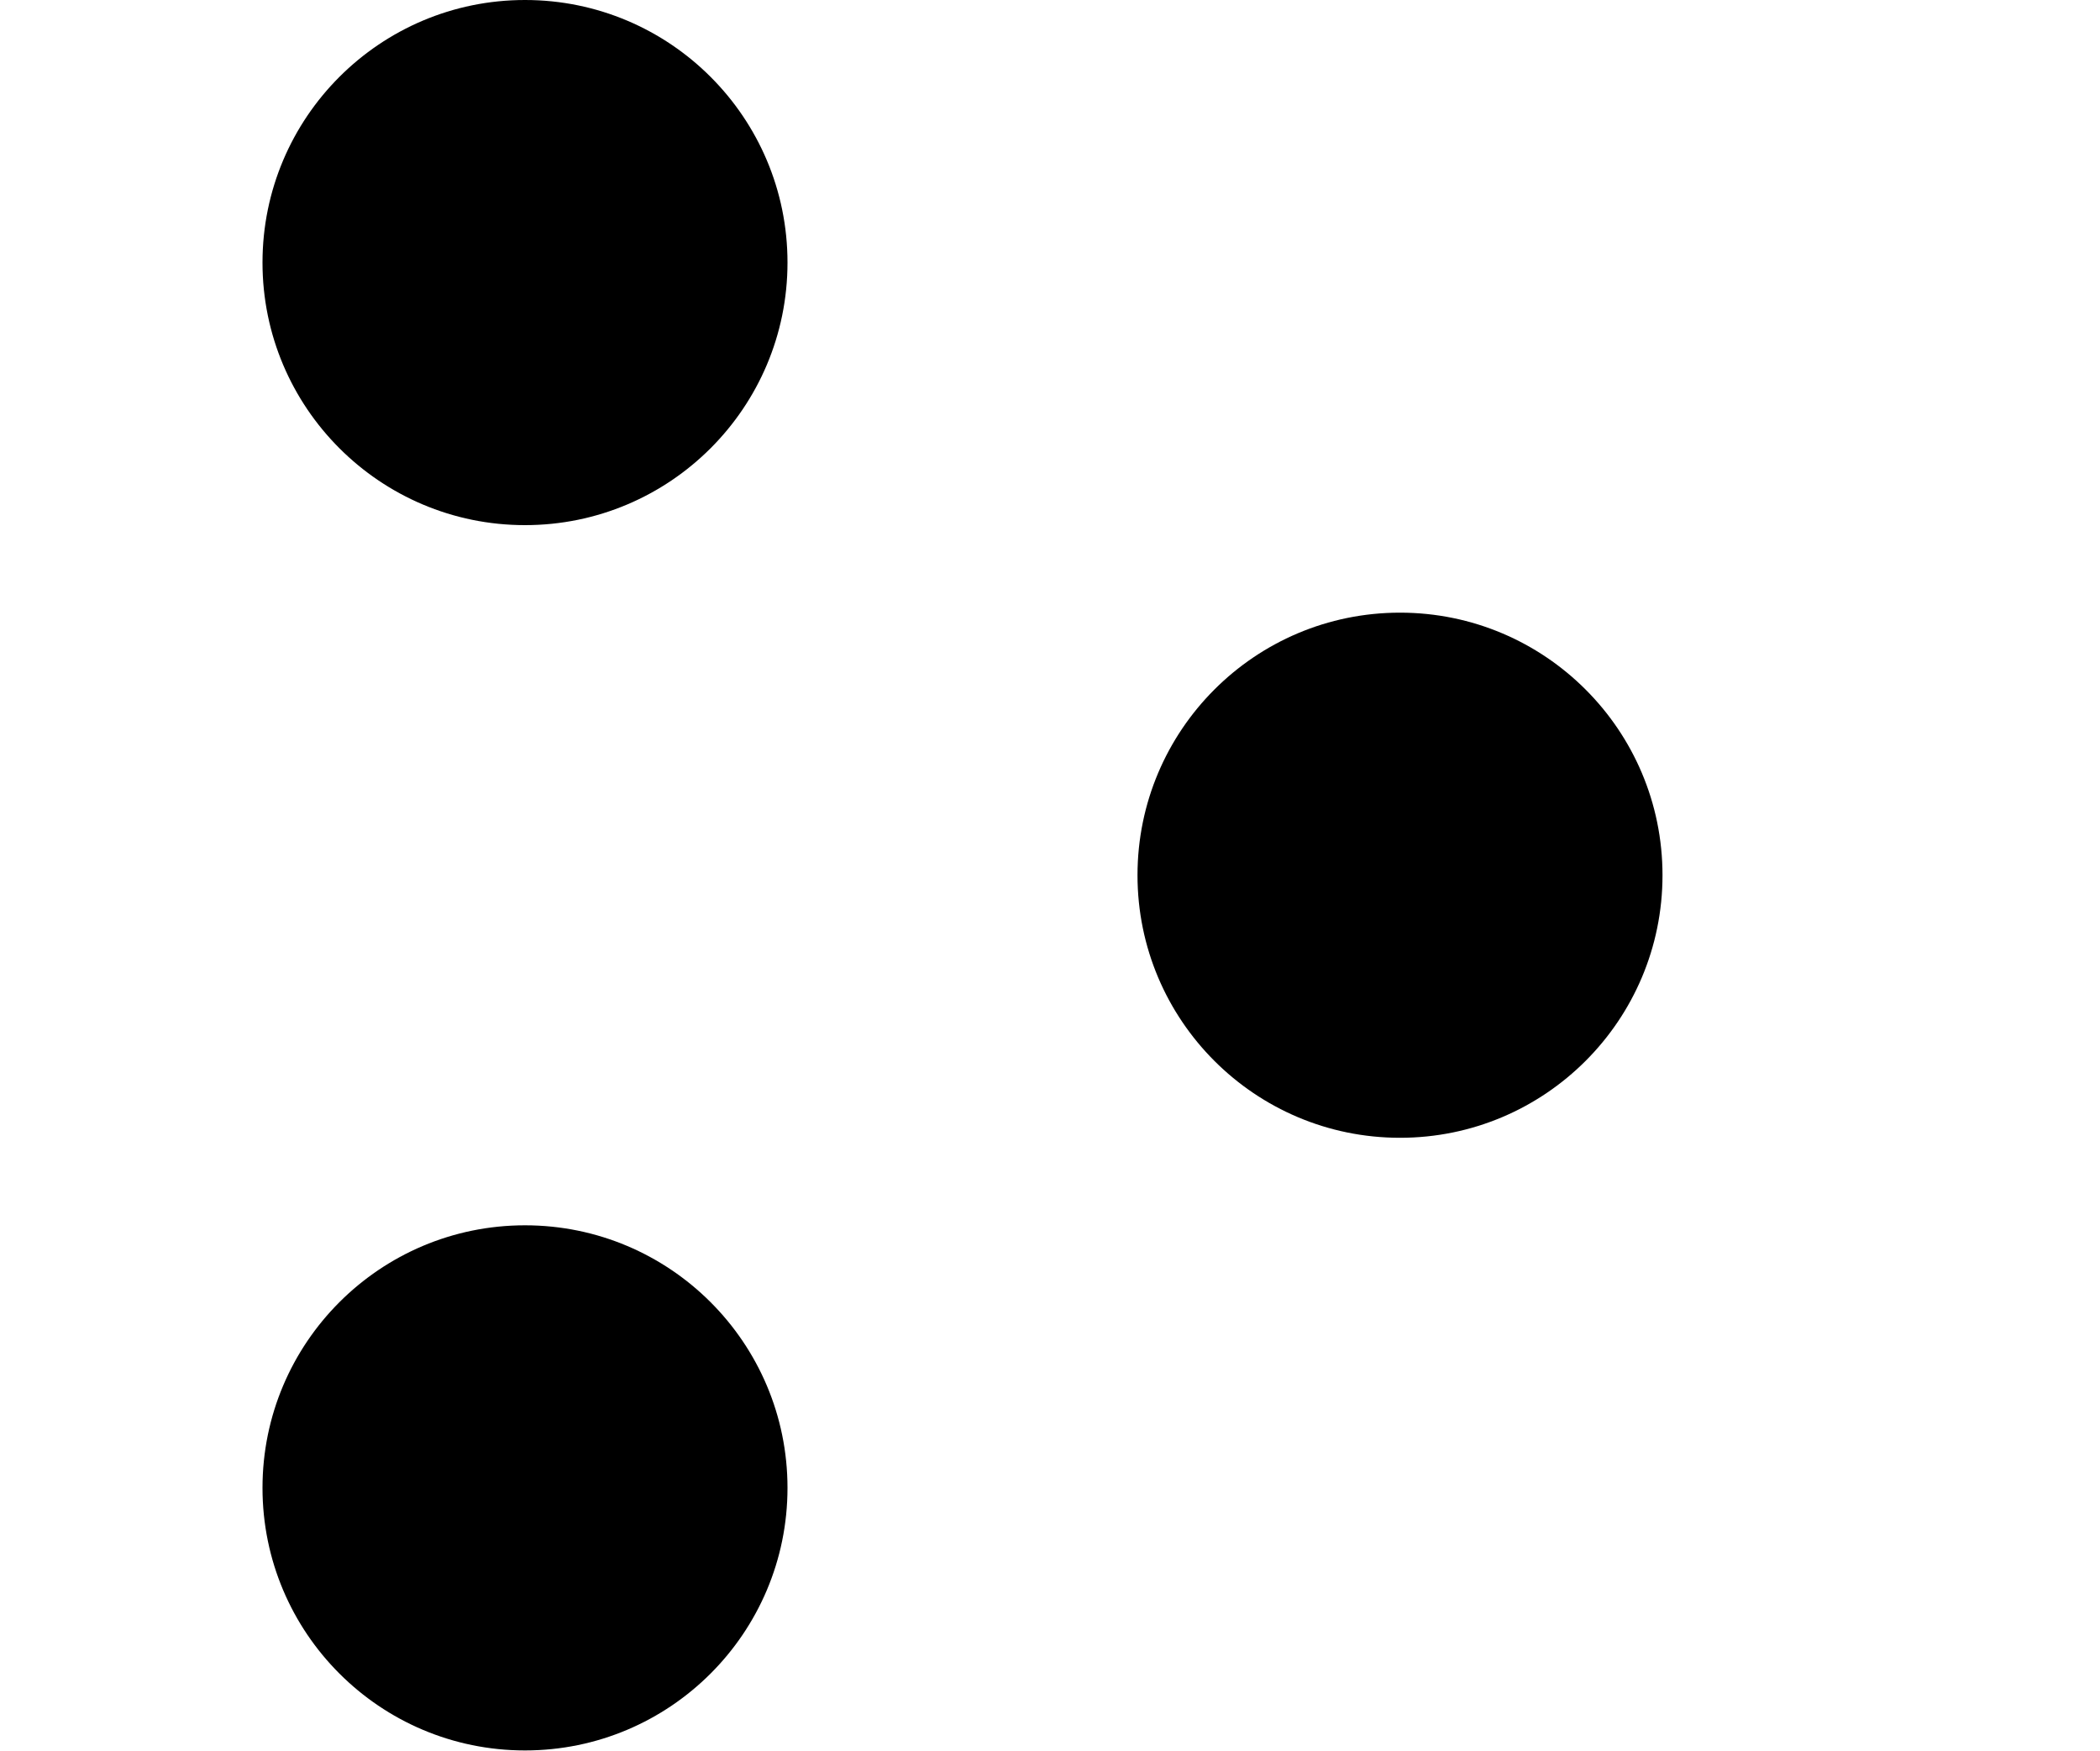
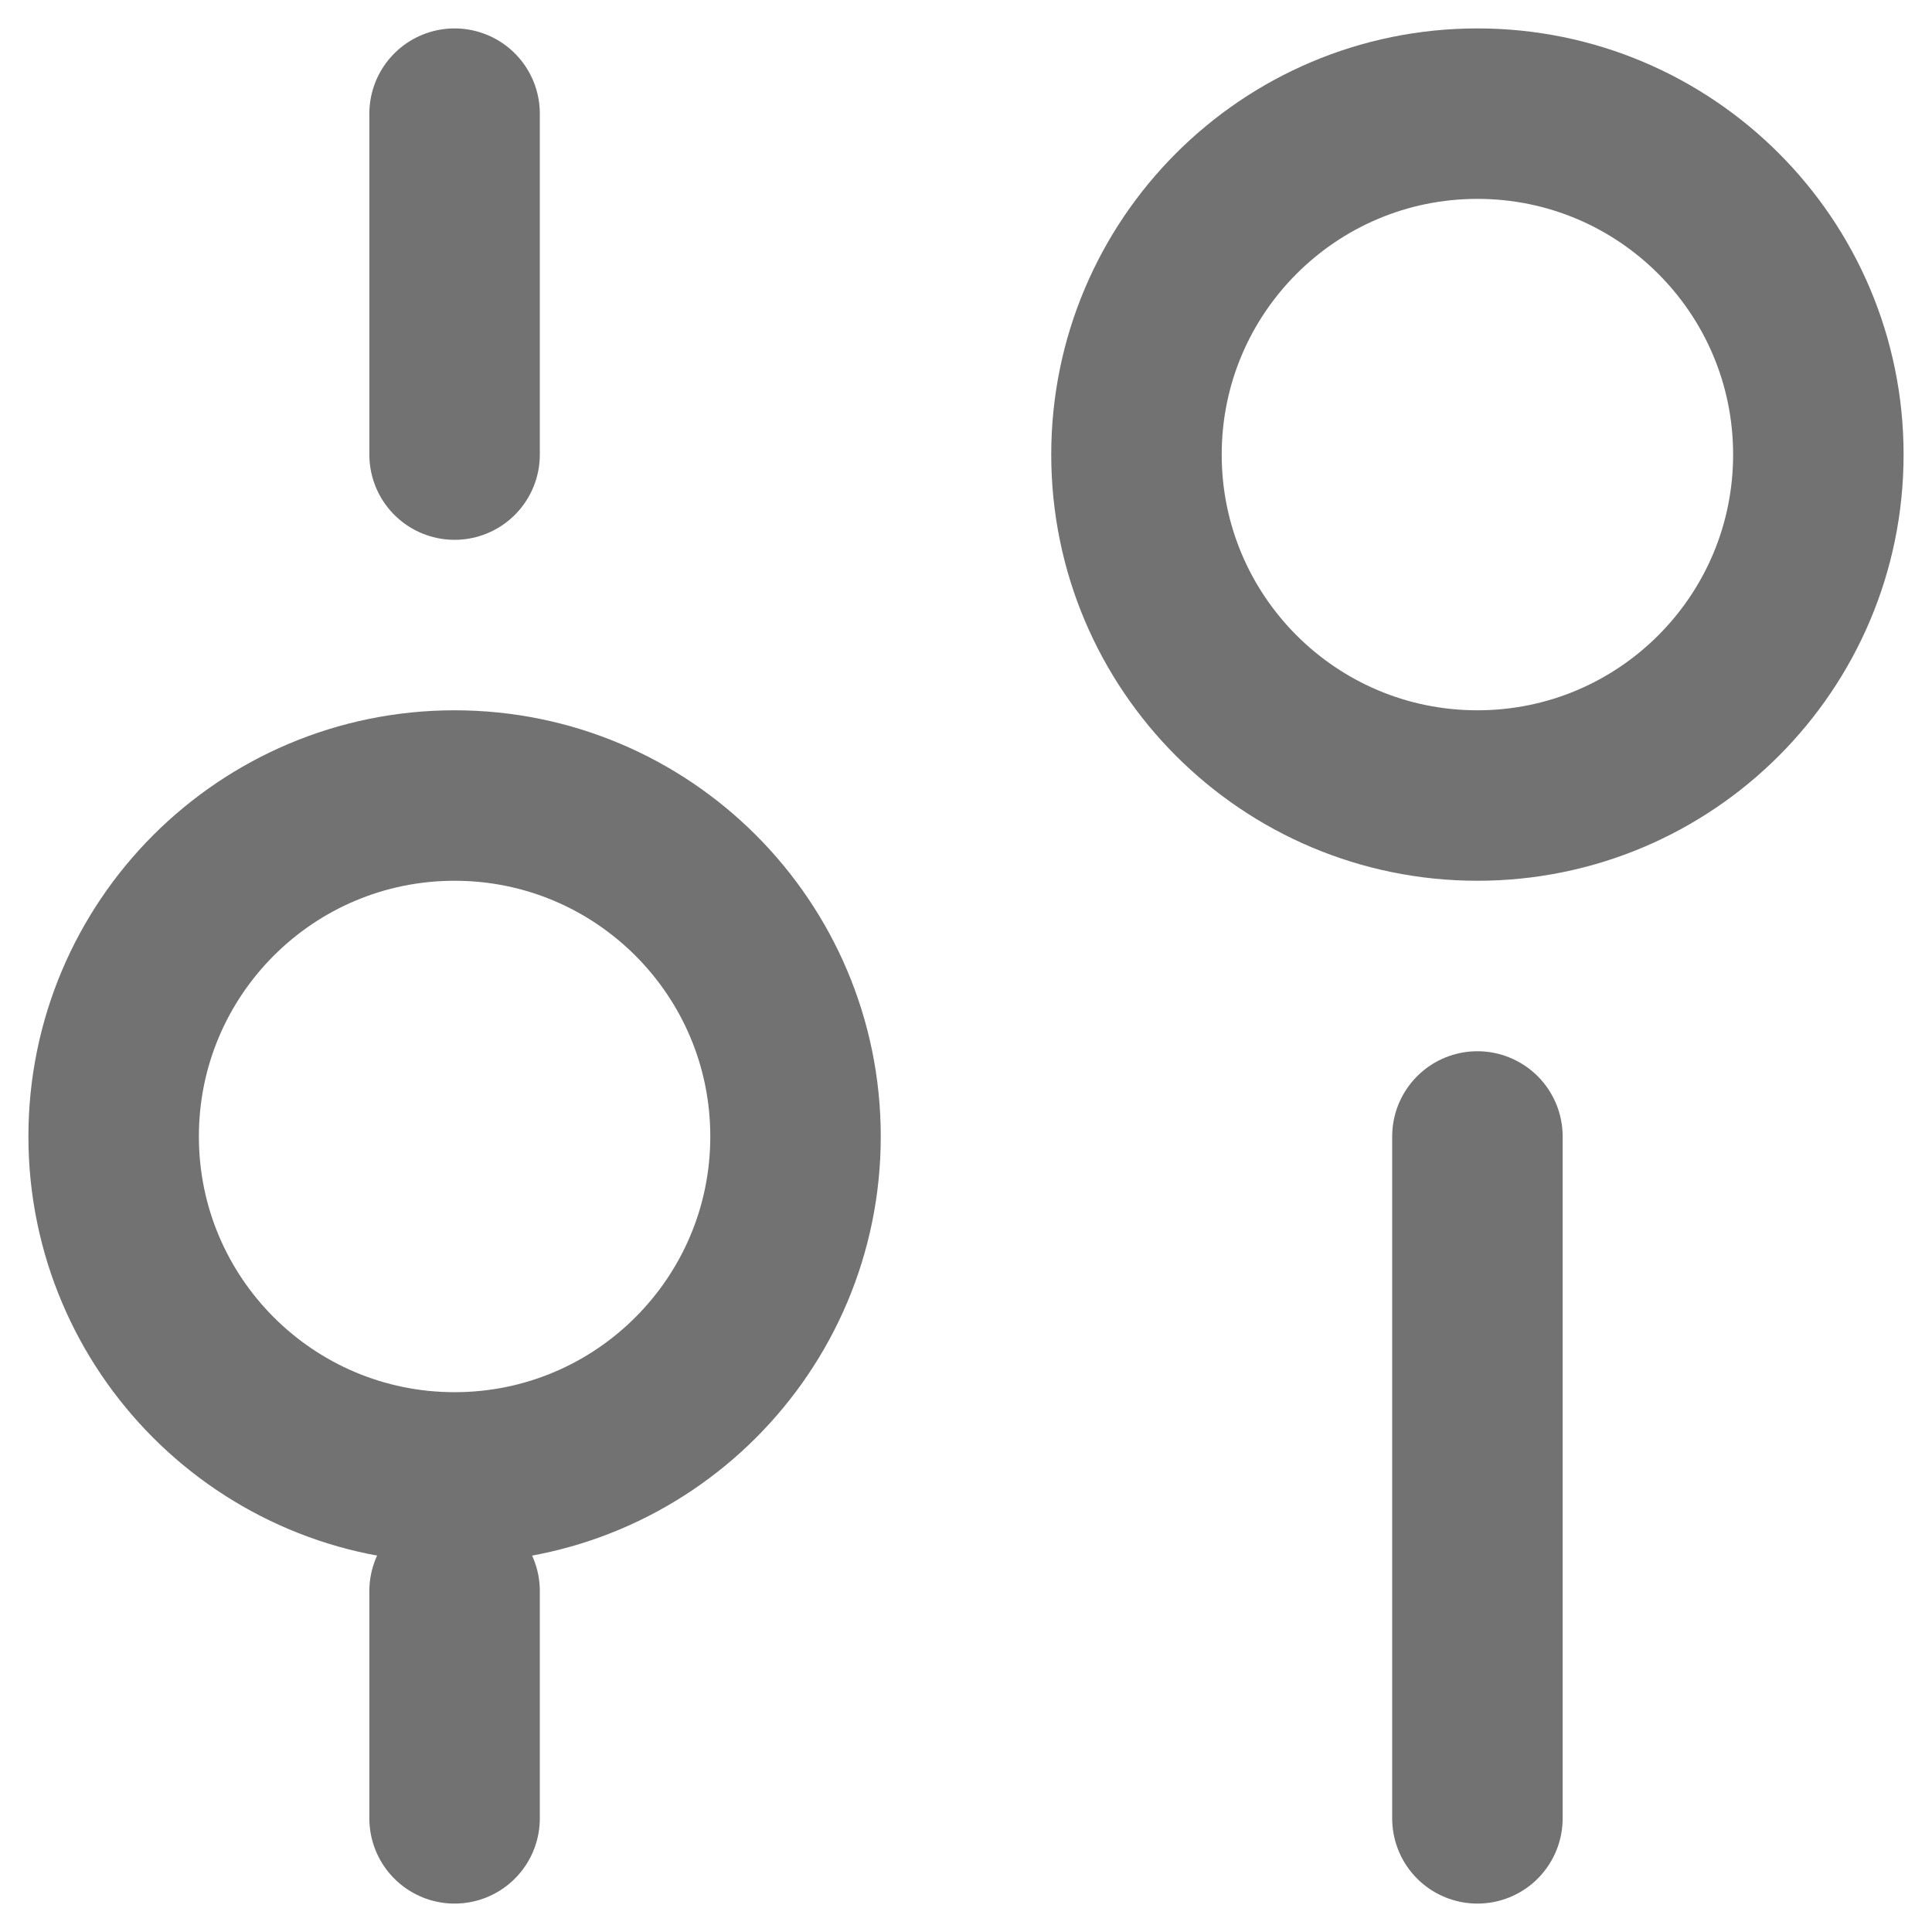
- <svg xmlns="http://www.w3.org/2000/svg" width="24" height="20">
-   <path d="M0 16.75l22 .232M0 9.75l22 .232M0 2.75l22 .232M6 6a3 3 0 1 0 0-6 3 3 0 0 0 0 6zM6 20a3 3 0 1 0 0-6 3 3 0 0 0 0 6zM16 13a3 3 0 1 0 0-6 3 3 0 0 0 0 6z" />
+ <svg xmlns="http://www.w3.org/2000/svg" width="17" height="17">
+   <g transform="translate(1 1)" stroke="#727272" stroke-width="1.5" fill="none" fill-rule="evenodd" stroke-linecap="round" stroke-linejoin="round">
+     <path d="M3 3V0M3 15v-2" />
+     <circle cx="3" cy="9" r="3" />
+     <path d="M12 9v6" />
+     <circle transform="matrix(1 0 0 -1 0 6)" cx="12" cy="3" r="3" />
+   </g>
</svg>
